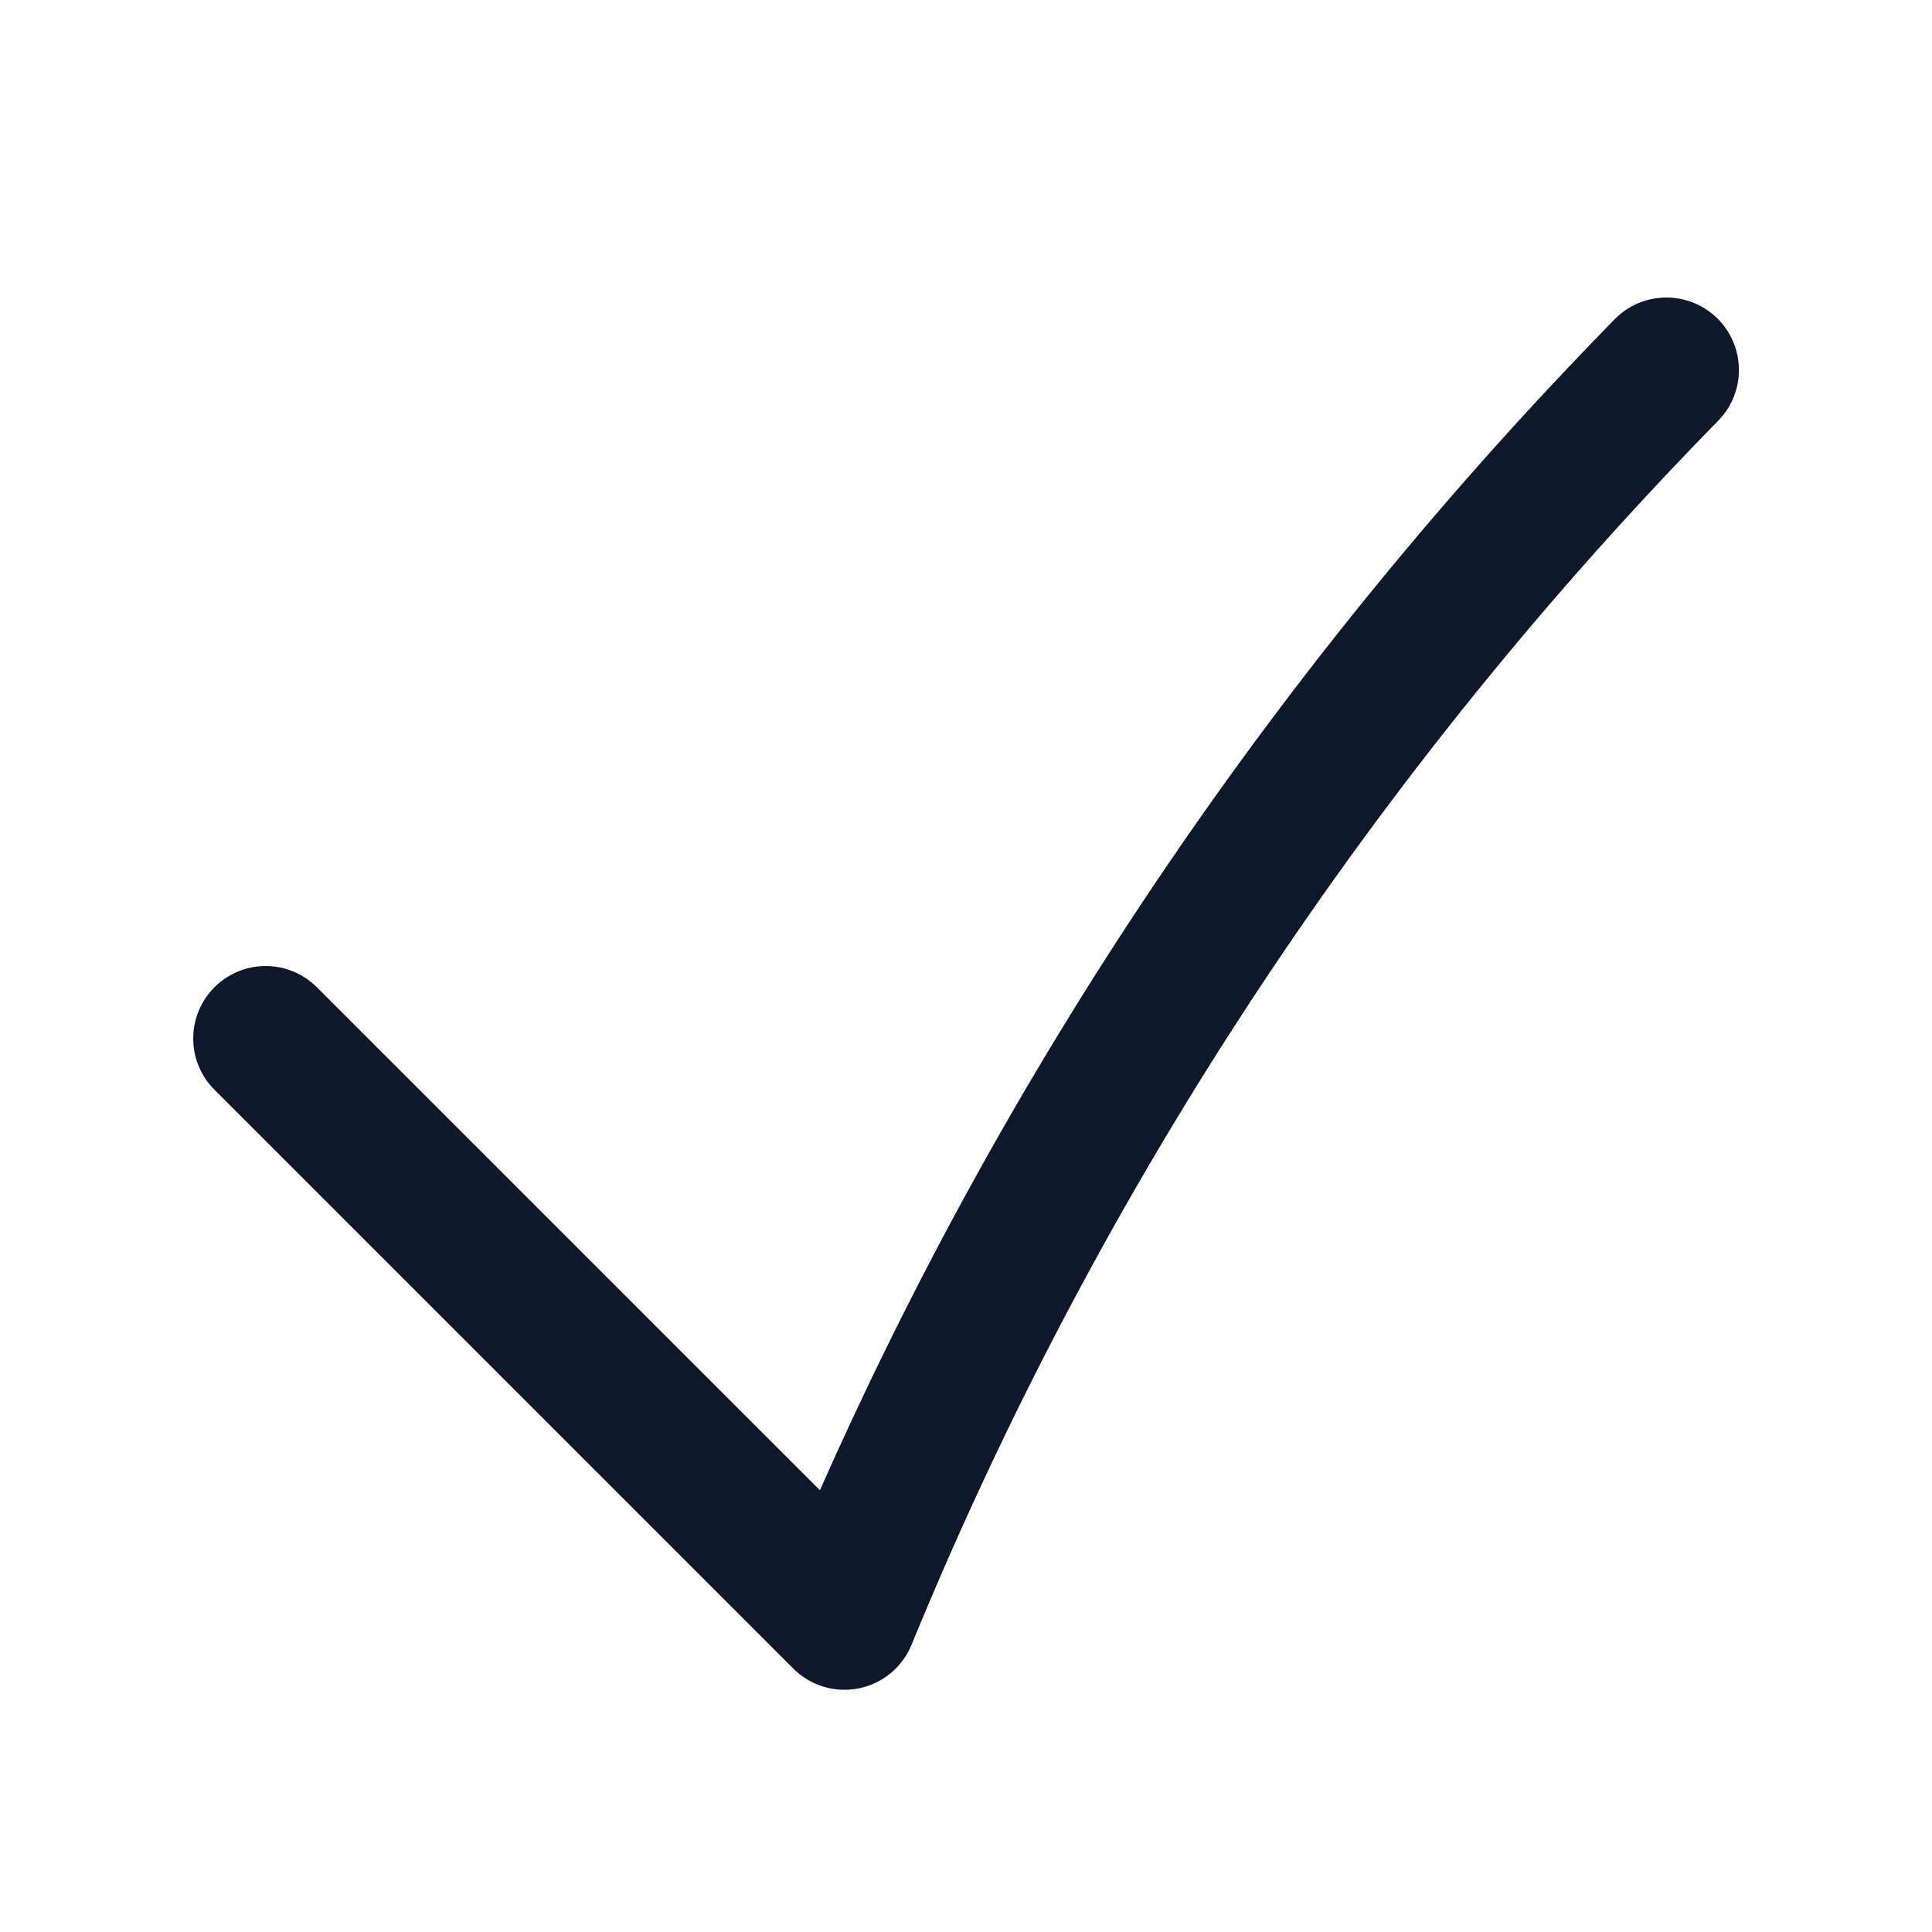
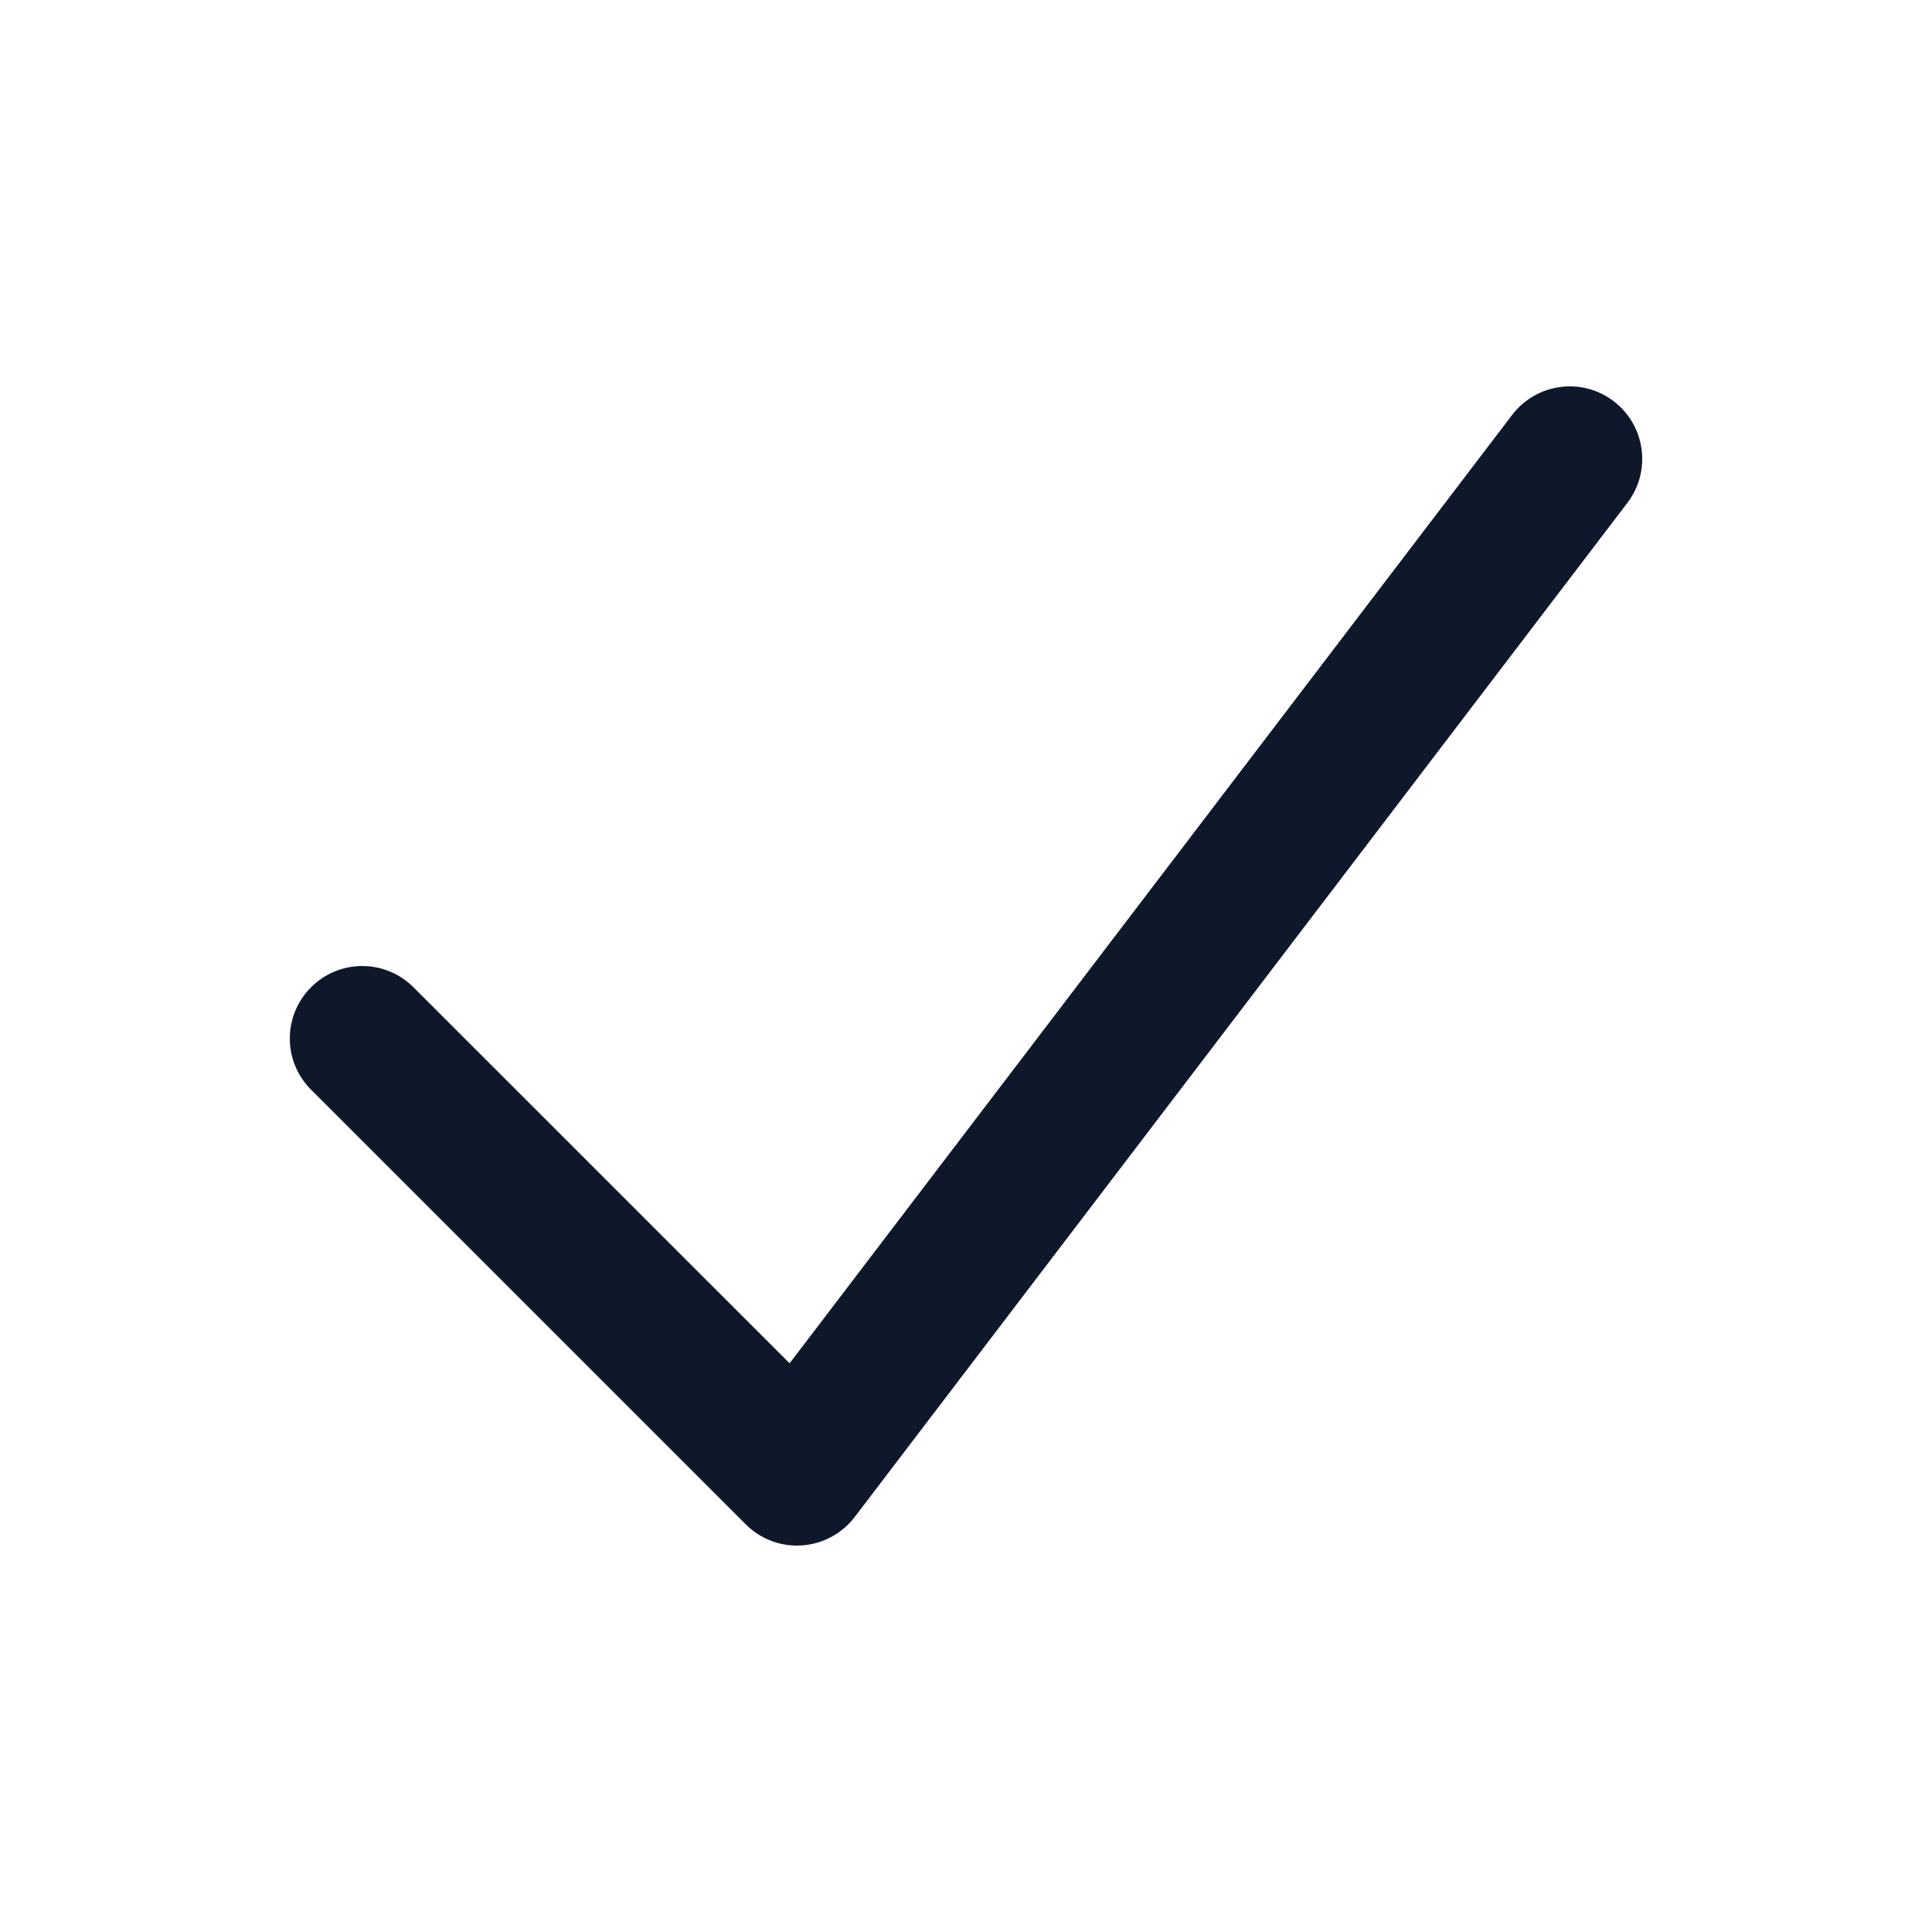
<svg xmlns="http://www.w3.org/2000/svg" width="20" height="20" viewBox="0 0 20 20" fill="none">
-   <path fill-rule="evenodd" clip-rule="evenodd" d="M17.776 3.294C18.072 3.584 18.077 4.059 17.787 4.355C14.242 7.972 11.388 12.267 9.436 17.027C9.341 17.259 9.136 17.429 8.89 17.478C8.644 17.527 8.39 17.451 8.212 17.273L2.22 11.281C1.927 10.988 1.927 10.513 2.22 10.22C2.513 9.927 2.987 9.927 3.28 10.22L8.488 15.427C10.493 10.896 13.295 6.796 16.715 3.305C17.005 3.009 17.48 3.005 17.776 3.294Z" fill="#0F172A" />
+   <path fill-rule="evenodd" clip-rule="evenodd" d="M16.704 4.153C17.034 4.404 17.098 4.875 16.847 5.205L8.847 15.705C8.715 15.877 8.516 15.984 8.3 15.998C8.084 16.013 7.873 15.933 7.72 15.78L3.22 11.28C2.927 10.988 2.927 10.513 3.22 10.22C3.513 9.927 3.987 9.927 4.28 10.22L8.174 14.113L15.653 4.296C15.905 3.966 16.375 3.902 16.704 4.153Z" fill="#0F172A" />
</svg>
